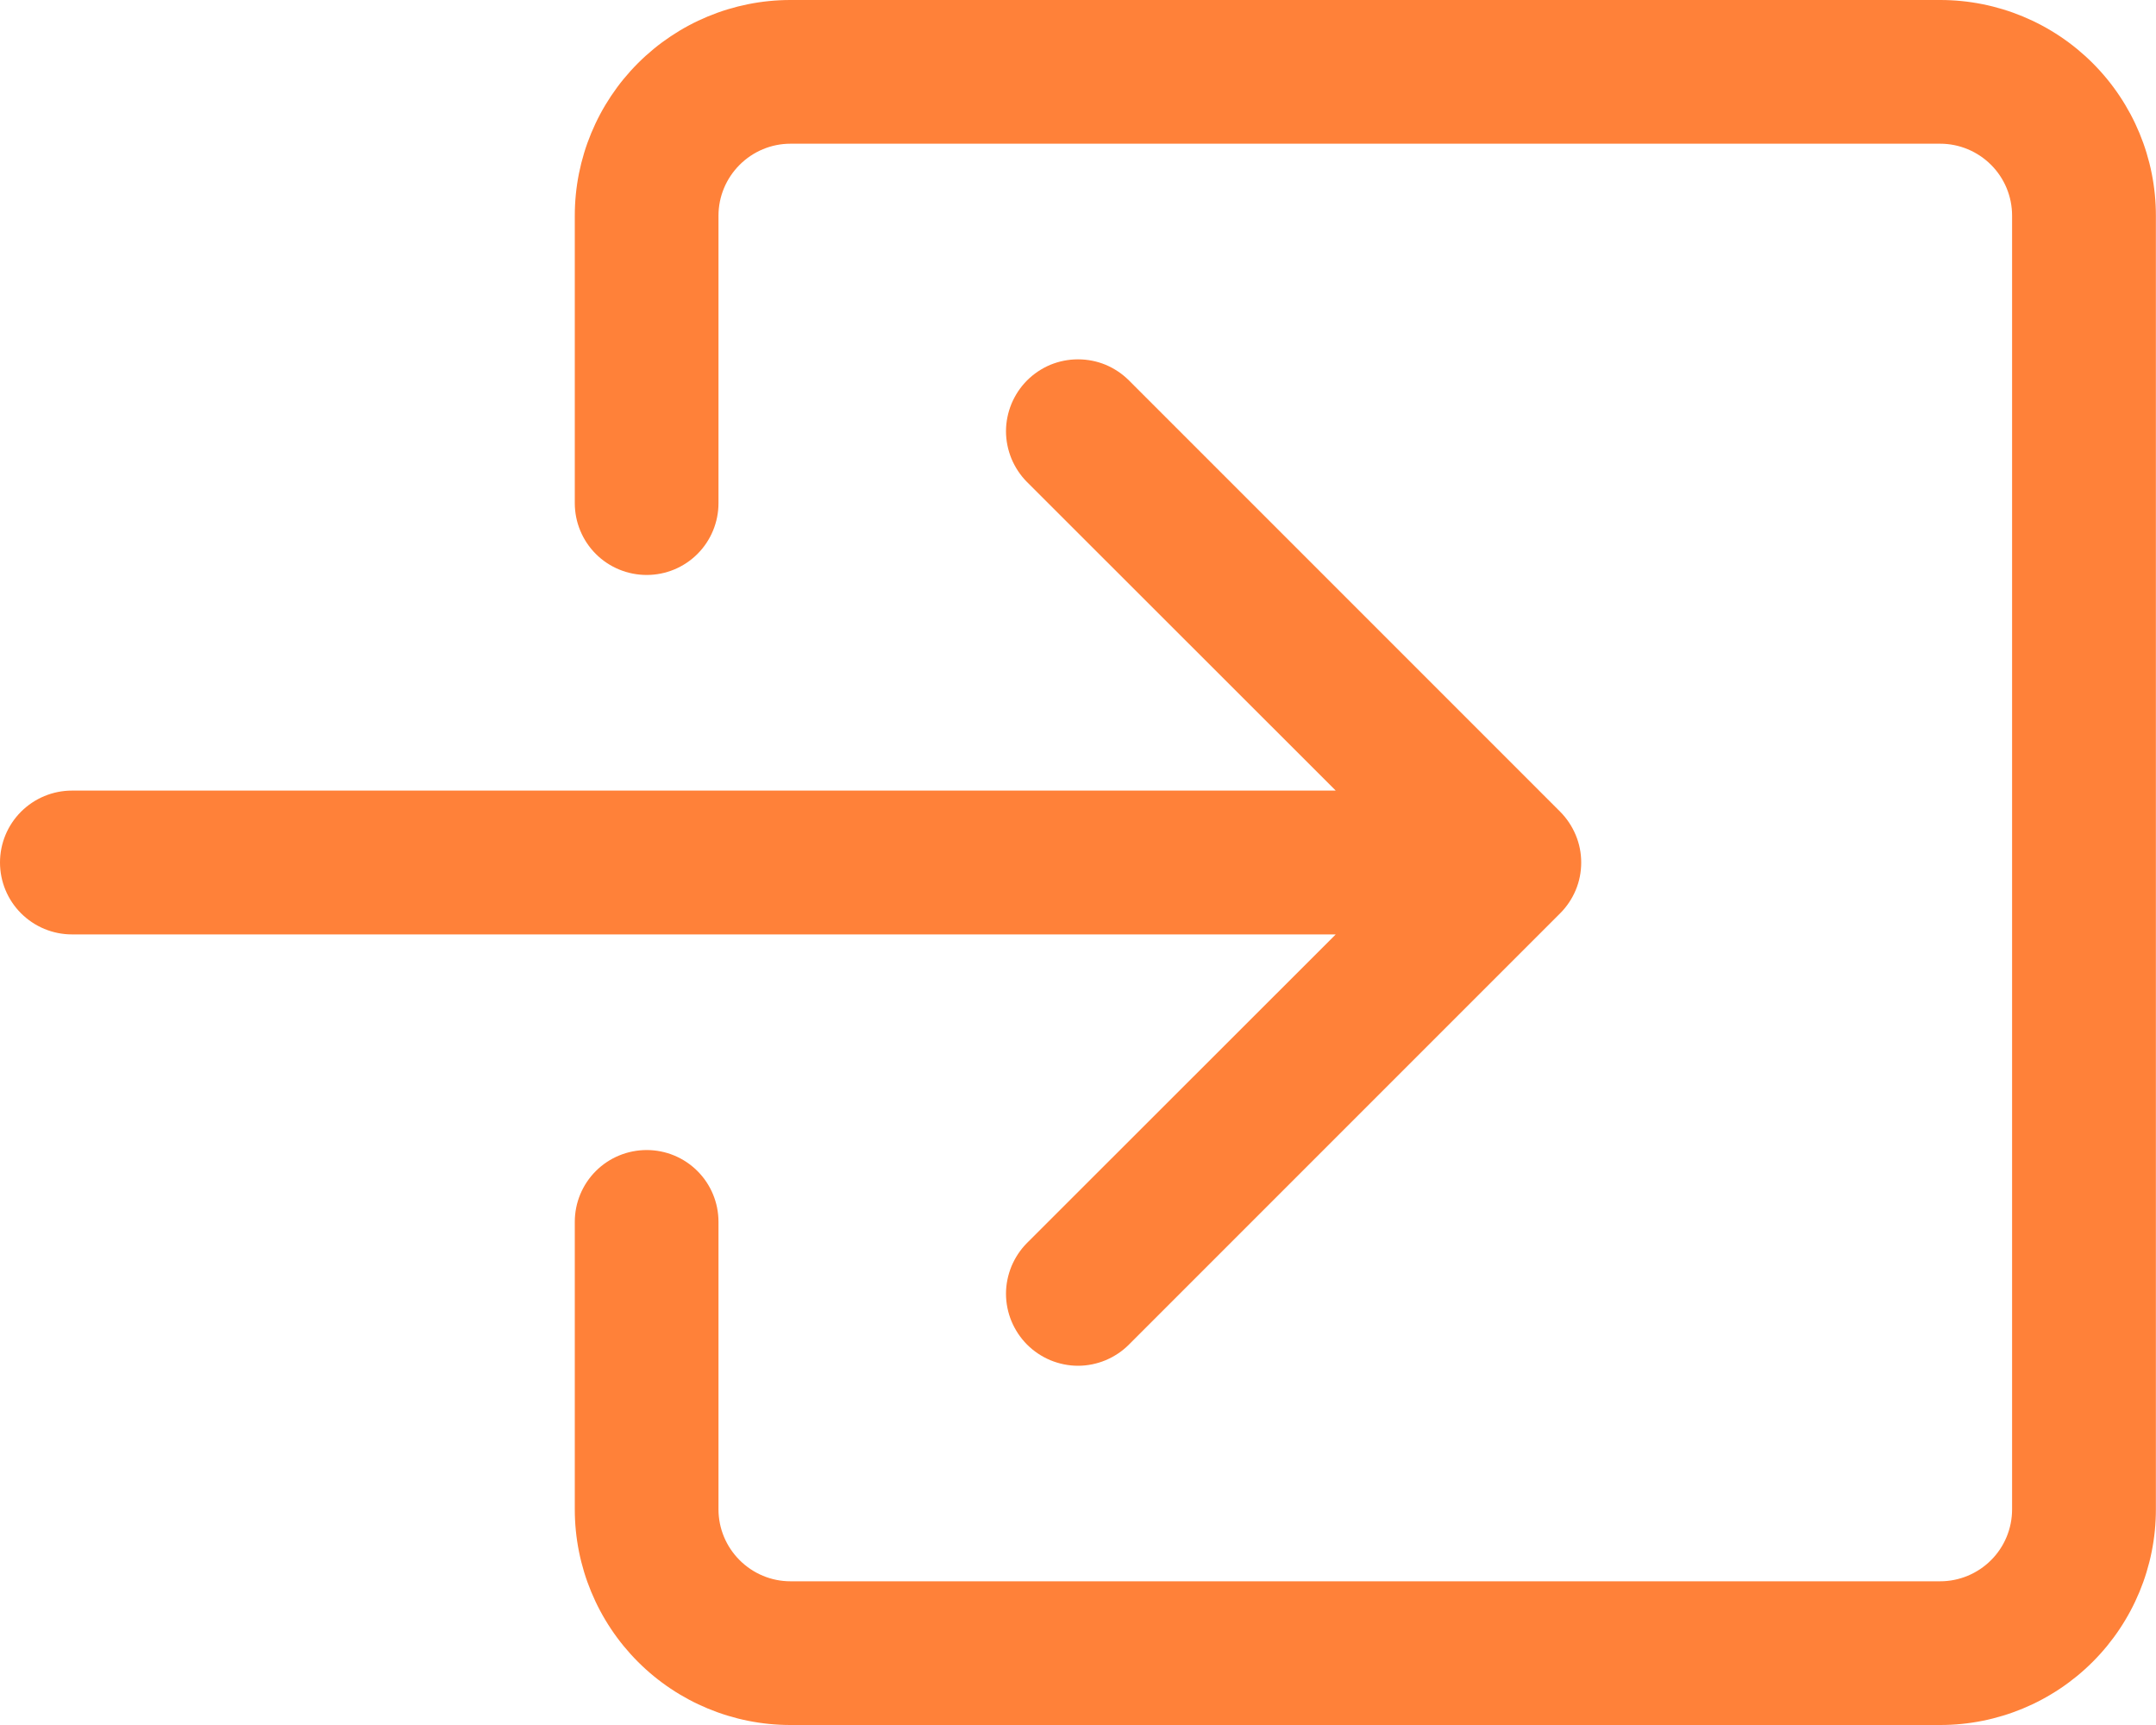
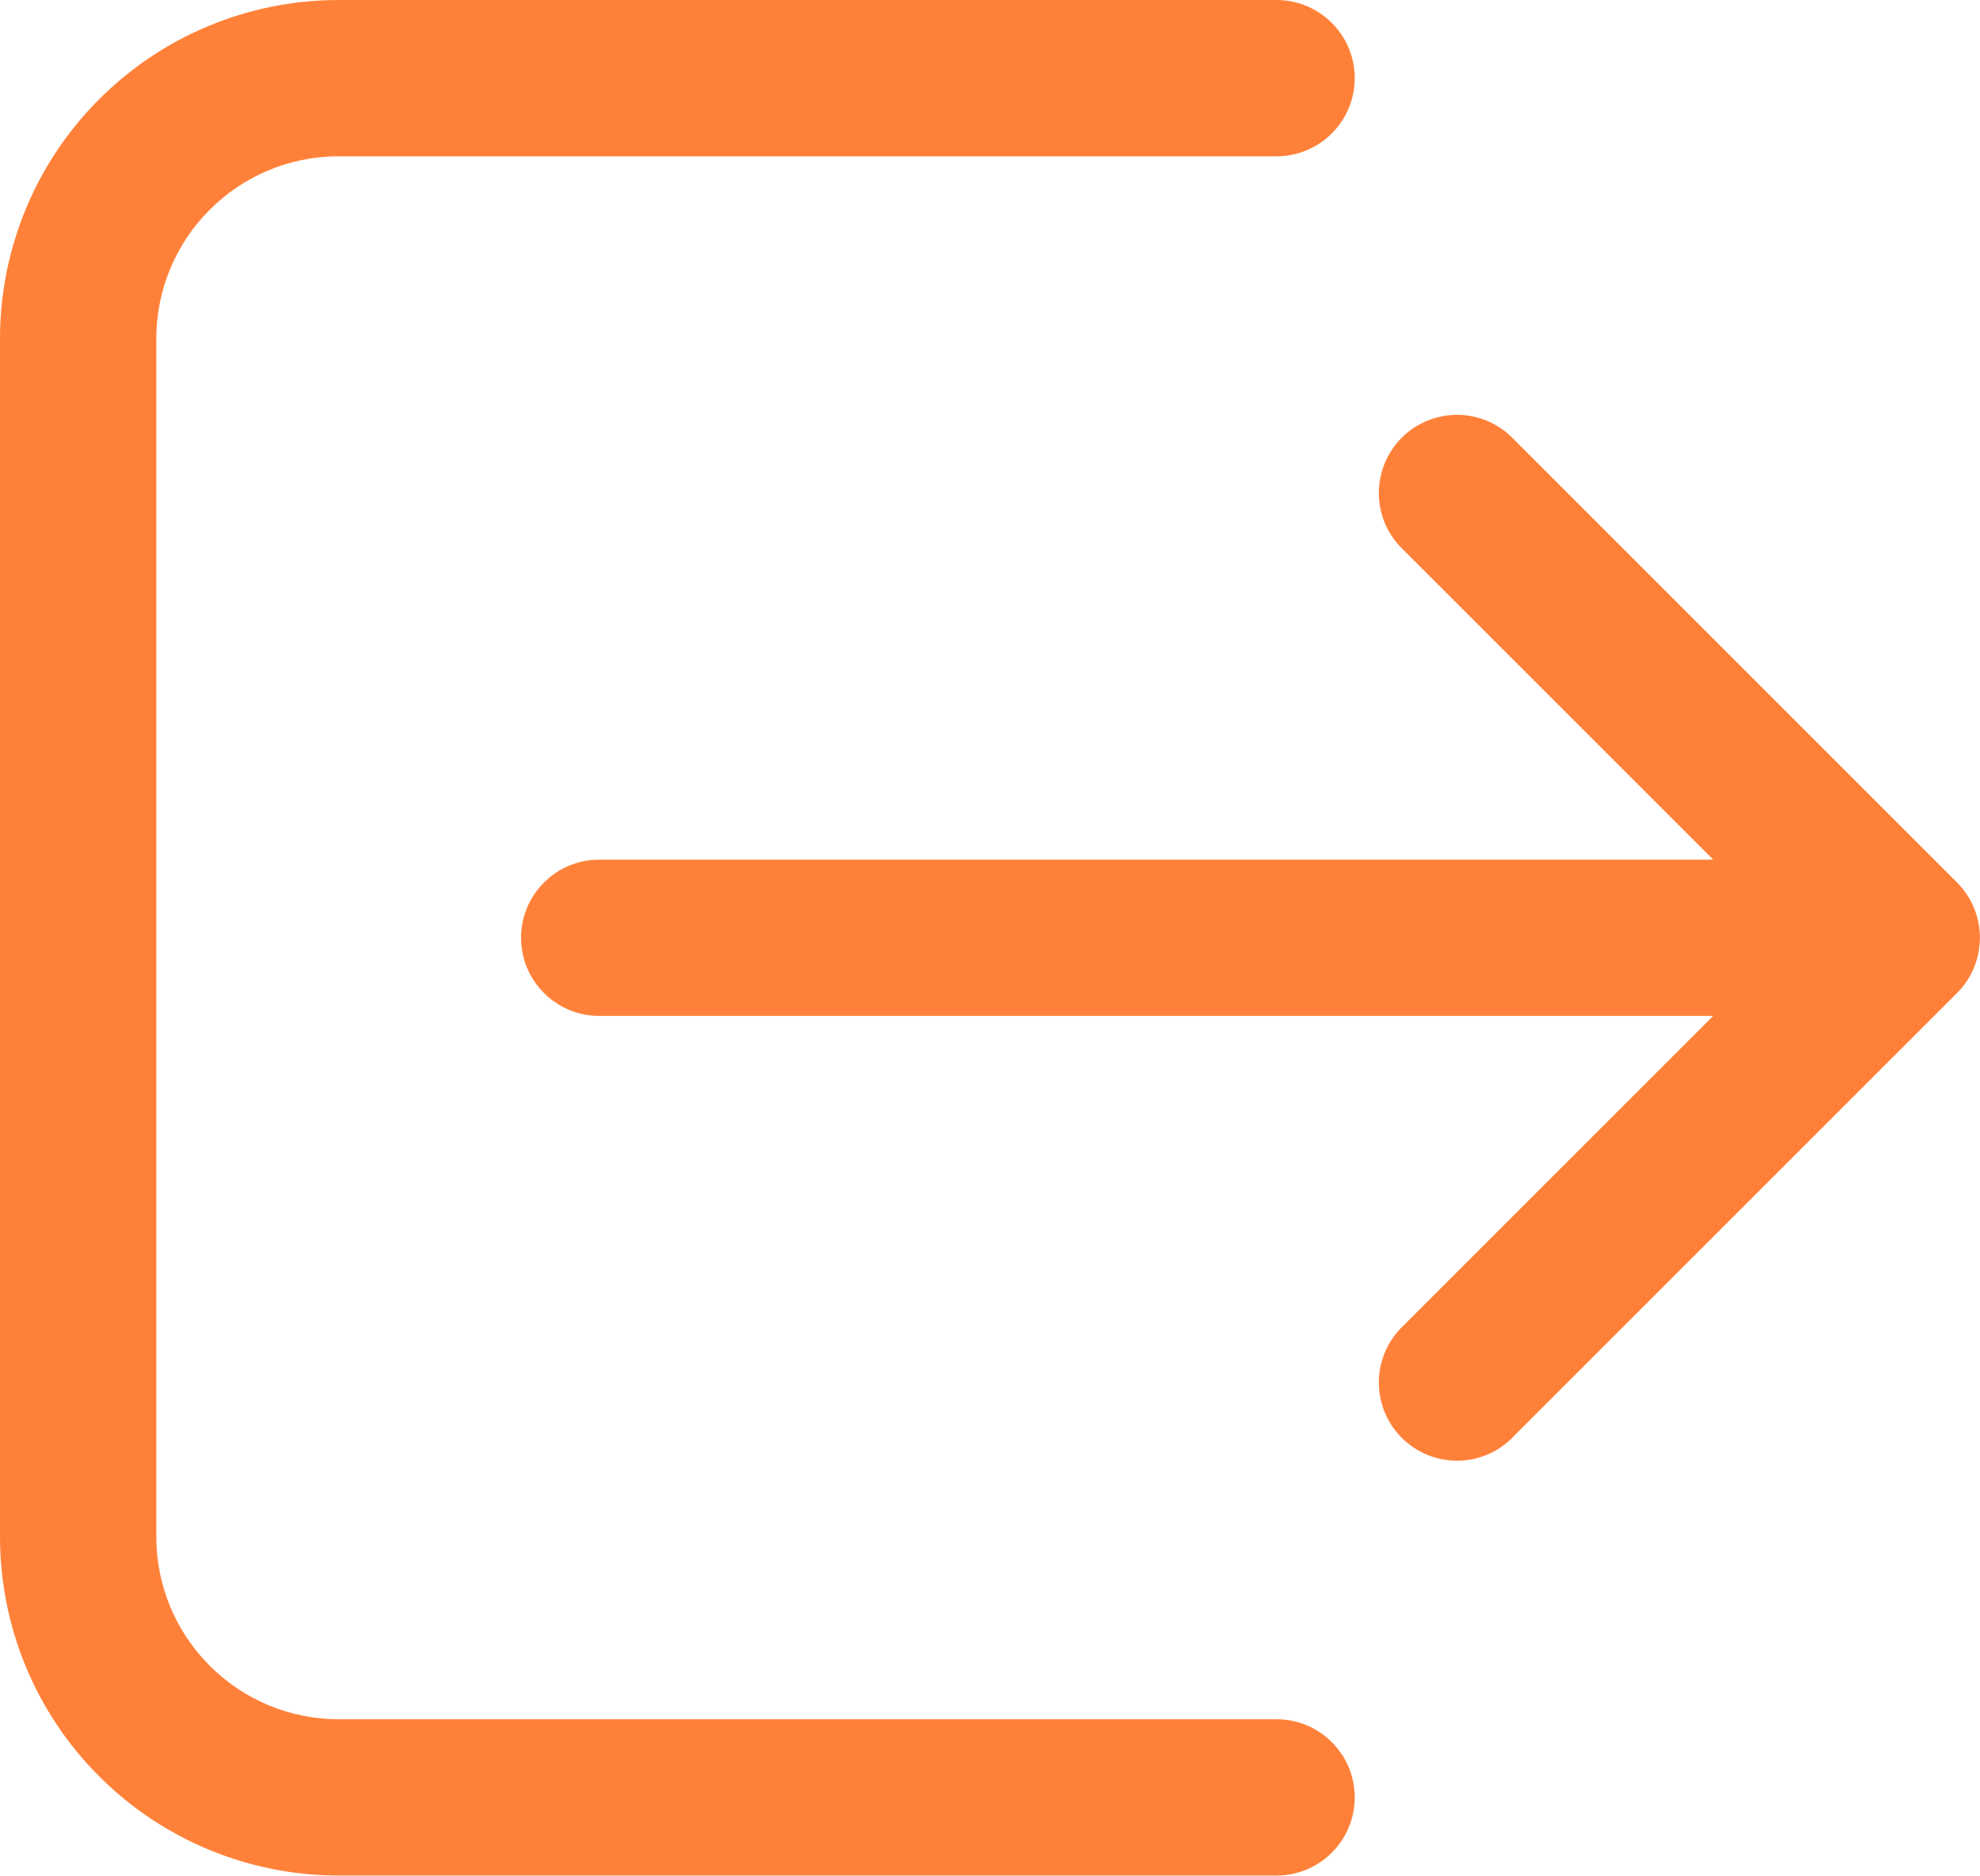
- <svg xmlns="http://www.w3.org/2000/svg" width="20" height="16" viewBox="0 0 20 16" fill="none">
-   <path fill-rule="evenodd" clip-rule="evenodd" d="M6.665 2C6.665 1.823 6.736 1.654 6.861 1.529C6.986 1.404 7.155 1.333 7.332 1.333H17.999C18.175 1.333 18.345 1.404 18.47 1.529C18.595 1.654 18.665 1.823 18.665 2V14C18.665 14.177 18.595 14.346 18.47 14.471C18.345 14.596 18.175 14.667 17.999 14.667H7.332C7.155 14.667 6.986 14.596 6.861 14.471C6.736 14.346 6.665 14.177 6.665 14V11.333C6.665 11.156 6.595 10.987 6.47 10.862C6.345 10.737 6.176 10.667 5.999 10.667C5.822 10.667 5.652 10.737 5.527 10.862C5.402 10.987 5.332 11.156 5.332 11.333V14C5.332 14.53 5.543 15.039 5.918 15.414C6.293 15.789 6.802 16 7.332 16H17.999C18.529 16 19.038 15.789 19.413 15.414C19.788 15.039 19.999 14.53 19.999 14V2C19.999 1.47 19.788 0.961 19.413 0.586C19.038 0.211 18.529 0 17.999 0H7.332C6.802 0 6.293 0.211 5.918 0.586C5.543 0.961 5.332 1.47 5.332 2V4.667C5.332 4.843 5.402 5.013 5.527 5.138C5.652 5.263 5.822 5.333 5.999 5.333C6.176 5.333 6.345 5.263 6.47 5.138C6.595 5.013 6.665 4.843 6.665 4.667V2Z" fill="#FF8139" />
-   <path fill-rule="evenodd" clip-rule="evenodd" d="M14.472 8.472C14.534 8.41 14.583 8.337 14.617 8.256C14.651 8.175 14.668 8.088 14.668 8C14.668 7.912 14.651 7.826 14.617 7.745C14.583 7.664 14.534 7.59 14.472 7.528L10.472 3.528C10.41 3.466 10.336 3.417 10.255 3.383C10.175 3.35 10.088 3.333 10 3.333C9.912 3.333 9.826 3.35 9.745 3.383C9.664 3.417 9.59 3.466 9.528 3.528C9.466 3.59 9.417 3.664 9.383 3.745C9.35 3.826 9.332 3.912 9.332 4C9.332 4.088 9.35 4.174 9.383 4.255C9.417 4.336 9.466 4.41 9.528 4.472L12.391 7.333H0.667C0.49 7.333 0.32 7.404 0.195 7.529C0.07 7.654 0 7.823 0 8C0 8.177 0.07 8.346 0.195 8.471C0.32 8.596 0.49 8.667 0.667 8.667H12.391L9.528 11.528C9.466 11.59 9.417 11.664 9.383 11.745C9.35 11.826 9.332 11.912 9.332 12C9.332 12.088 9.35 12.175 9.383 12.255C9.417 12.336 9.466 12.41 9.528 12.472C9.59 12.534 9.664 12.583 9.745 12.617C9.826 12.65 9.912 12.668 10 12.668C10.088 12.668 10.175 12.65 10.255 12.617C10.336 12.583 10.41 12.534 10.472 12.472L14.472 8.472Z" fill="#FF8139" />
+ <svg xmlns="http://www.w3.org/2000/svg" width="19" height="18" viewBox="0 0 19 18" fill="none">
+   <path d="M3.25 0C2.388 0 1.561 0.342 0.952 0.952C0.342 1.561 0 2.388 0 3.25V14.75C0 15.612 0.342 16.439 0.952 17.048C1.561 17.658 2.388 18 3.25 18H12.25C12.449 18 12.64 17.921 12.78 17.78C12.921 17.64 13 17.449 13 17.25C13 17.051 12.921 16.86 12.78 16.72C12.64 16.579 12.449 16.5 12.25 16.5H3.25C2.786 16.5 2.341 16.316 2.013 15.987C1.684 15.659 1.5 15.214 1.5 14.75V3.25C1.5 2.284 2.284 1.5 3.25 1.5H12.25C12.449 1.5 12.64 1.421 12.78 1.28C12.921 1.14 13 0.949 13 0.75C13 0.551 12.921 0.36 12.78 0.22C12.64 0.079 12.449 0 12.25 0H3.25ZM14.53 4.22C14.461 4.146 14.379 4.087 14.287 4.046C14.194 4.005 14.095 3.983 13.995 3.981C13.894 3.98 13.794 3.998 13.7 4.036C13.607 4.074 13.522 4.13 13.451 4.201C13.38 4.272 13.324 4.357 13.286 4.45C13.248 4.544 13.23 4.644 13.231 4.745C13.233 4.845 13.255 4.945 13.296 5.037C13.337 5.129 13.396 5.211 13.47 5.28L16.44 8.25H5.75C5.551 8.25 5.36 8.329 5.22 8.47C5.079 8.61 5 8.801 5 9C5 9.199 5.079 9.39 5.22 9.53C5.36 9.671 5.551 9.75 5.75 9.75H16.44L13.47 12.72C13.396 12.789 13.337 12.871 13.296 12.963C13.255 13.056 13.233 13.155 13.231 13.255C13.23 13.356 13.248 13.456 13.286 13.55C13.324 13.643 13.38 13.728 13.451 13.799C13.522 13.87 13.607 13.926 13.7 13.964C13.794 14.002 13.894 14.02 13.995 14.019C14.095 14.017 14.194 13.995 14.287 13.954C14.379 13.913 14.461 13.854 14.53 13.78L18.78 9.53C18.921 9.389 18.999 9.199 18.999 9C18.999 8.801 18.921 8.611 18.78 8.47L14.53 4.22Z" fill="#FF8139" />
</svg>
